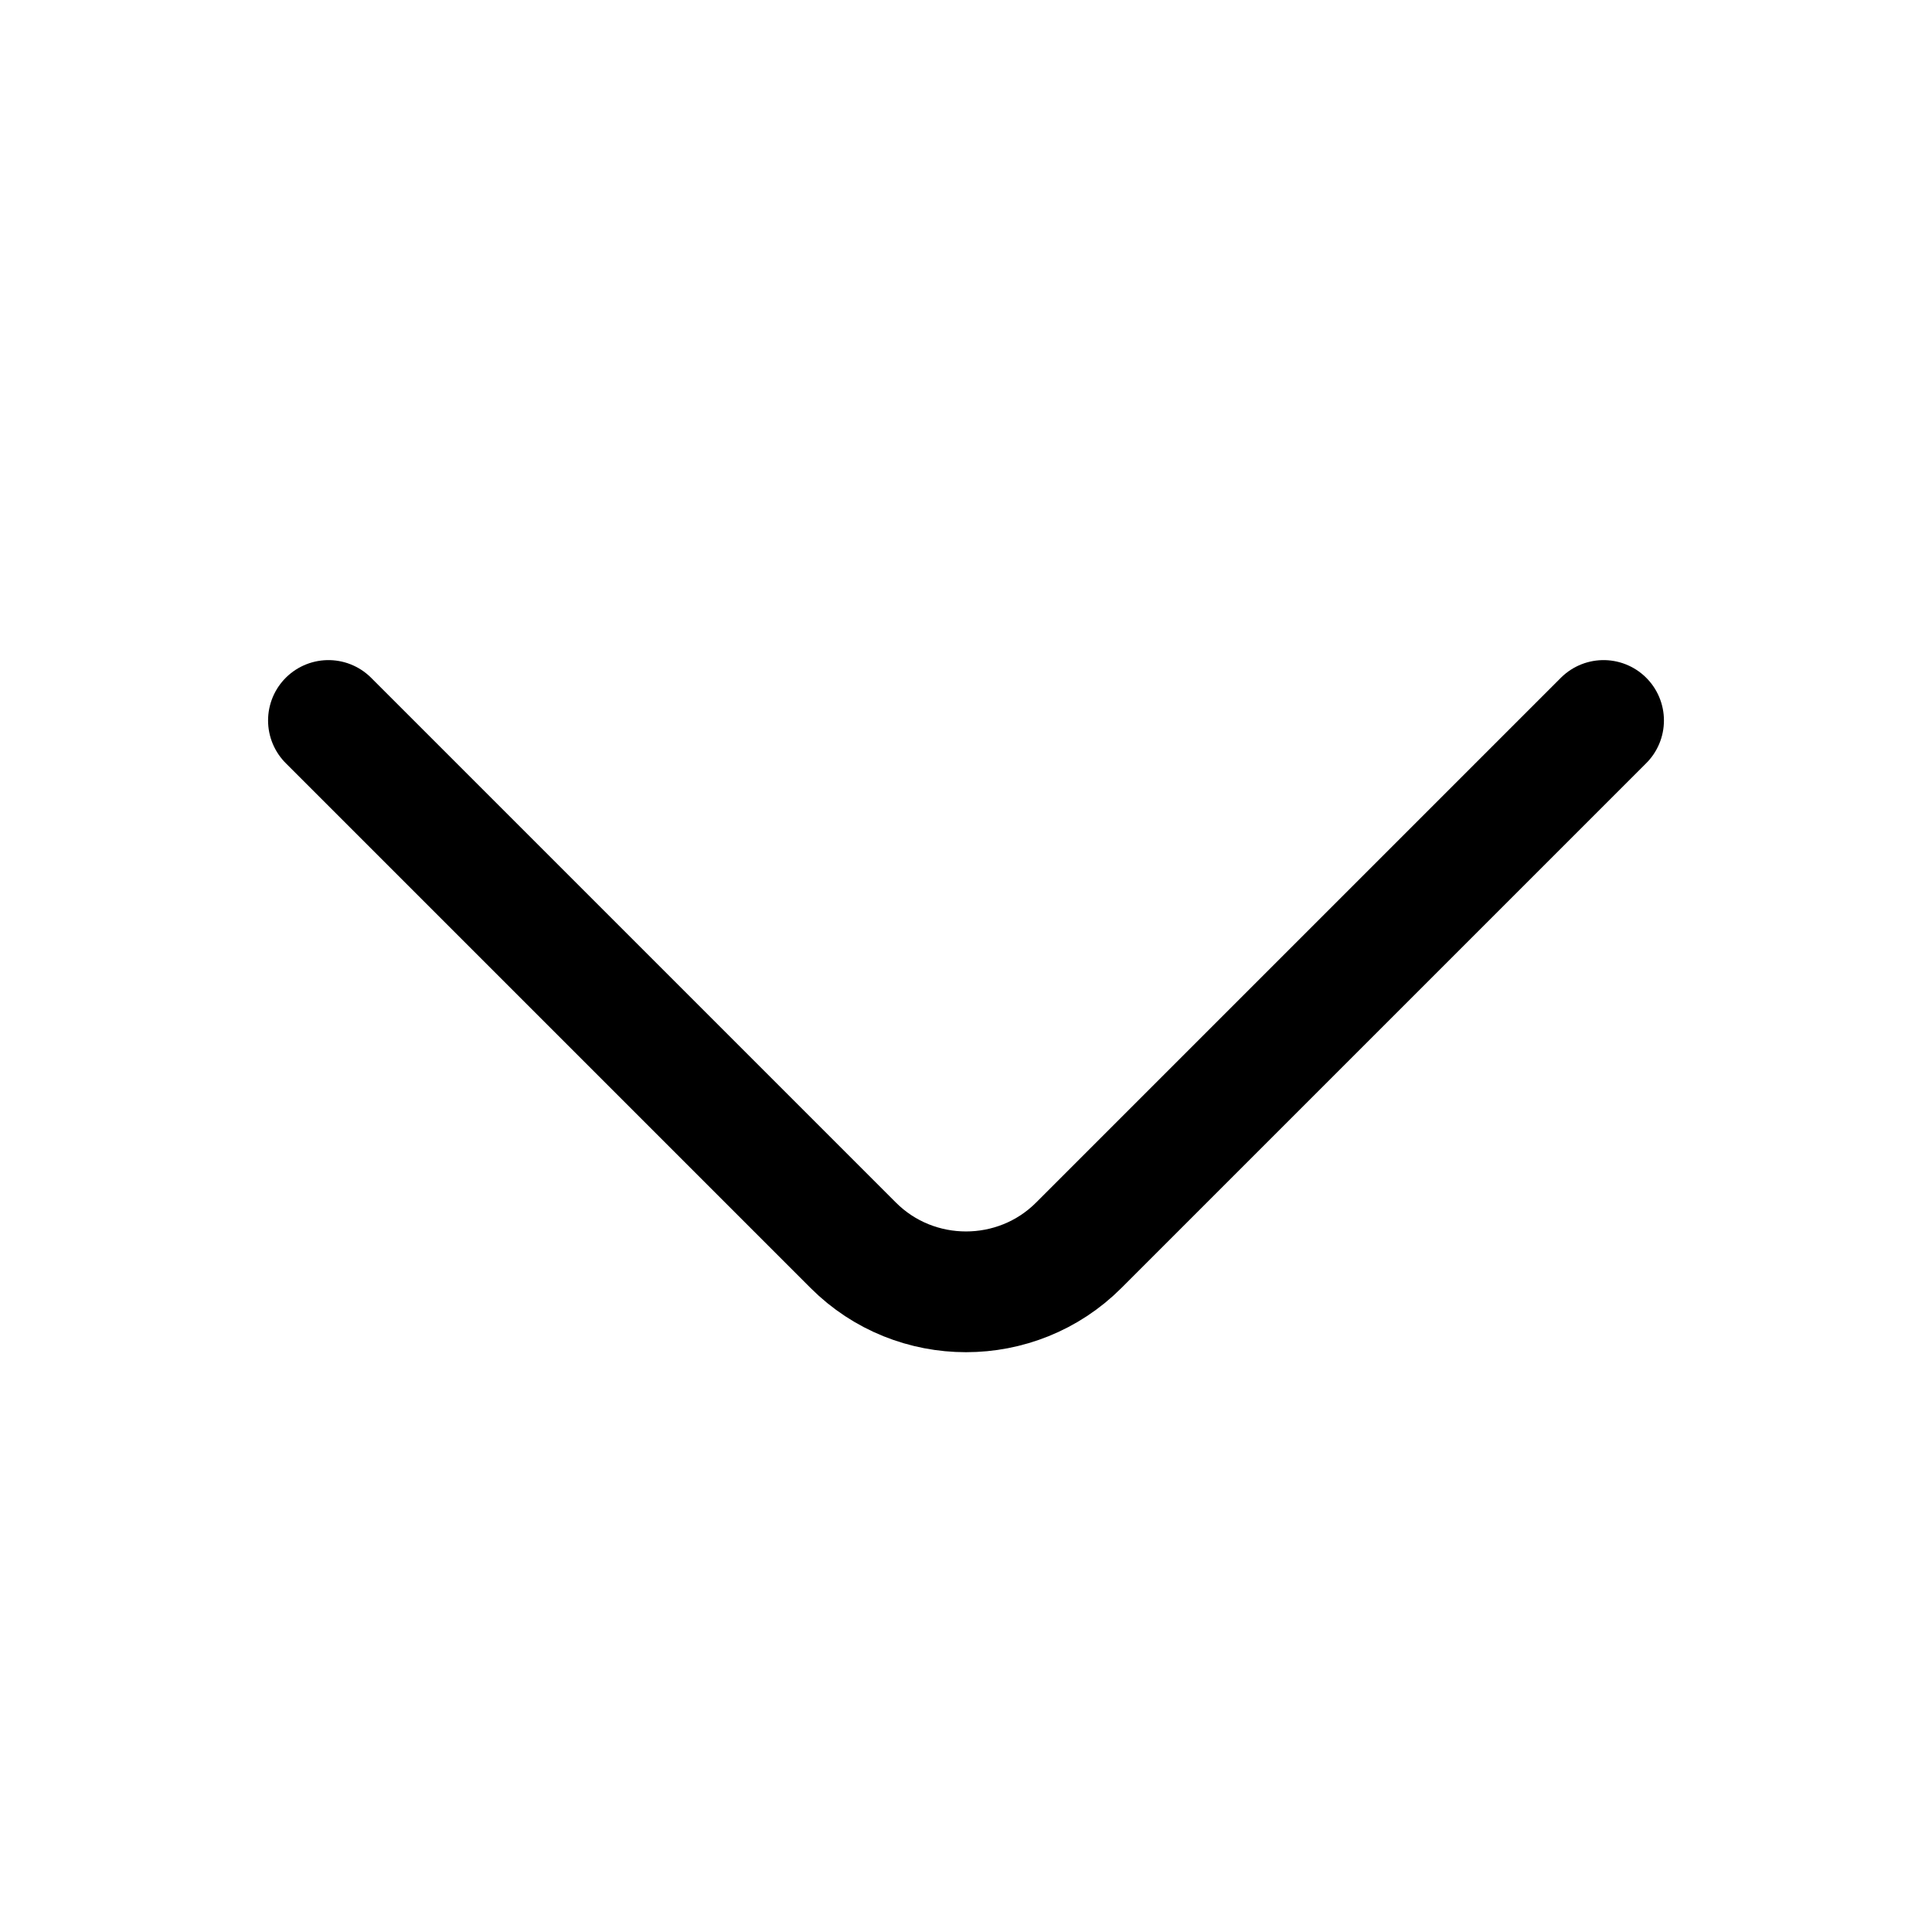
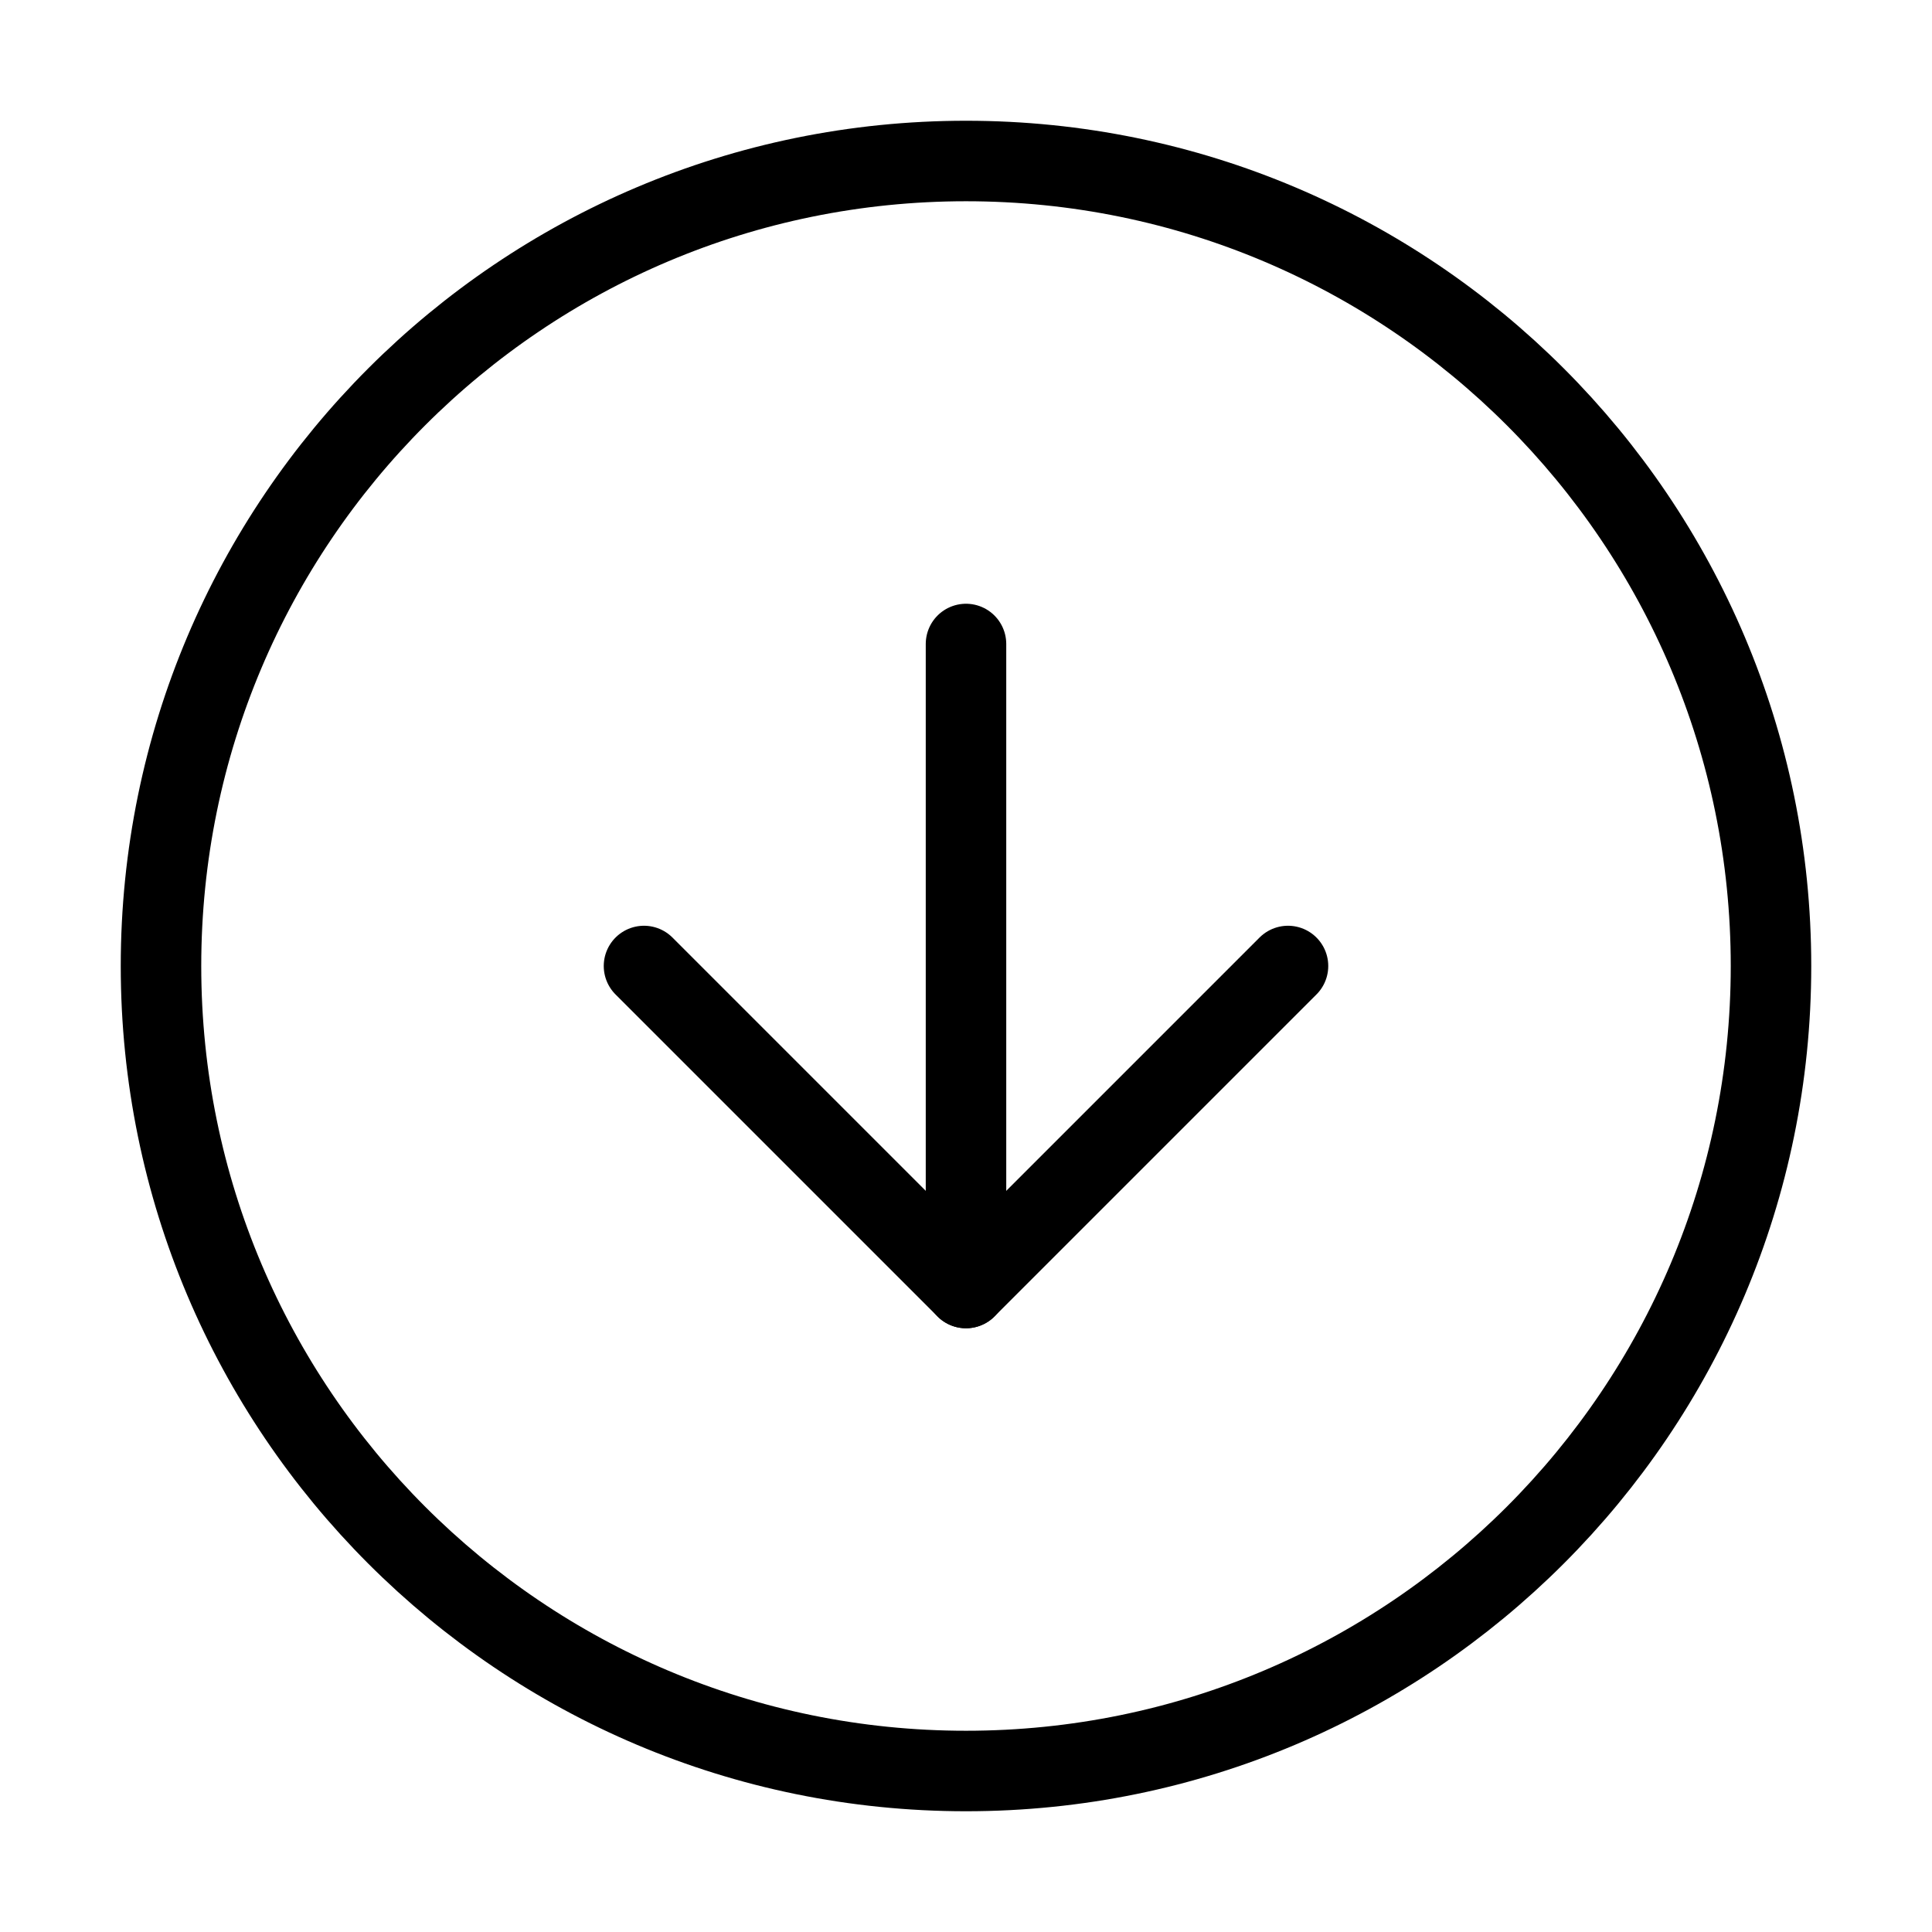
- <svg xmlns="http://www.w3.org/2000/svg" width="24" height="24" viewBox="0 0 24 24" fill="none">
-   <path d="M19.92 8.95L13.4 15.47C12.63 16.24 11.37 16.24 10.6 15.47L4.08 8.95" stroke="black" stroke-width="1.5" stroke-miterlimit="10" stroke-linecap="round" stroke-linejoin="round" />
+ <svg xmlns="http://www.w3.org/2000/svg" width="48" height="48" viewBox="0 0 48 48" fill="none">
+   <g id="arrow-down-circle">
+     <path id="Vector" d="M24 44C35.046 44 44 35.046 44 24C44 12.954 35.046 4 24 4C12.954 4 4 12.954 4 24C4 35.046 12.954 44 24 44Z" stroke="black" stroke-width="2" stroke-linecap="round" stroke-linejoin="round" />
+     <path id="Vector_2" d="M16 24L24 32L32 24" stroke="black" stroke-width="2" stroke-linecap="round" stroke-linejoin="round" />
+     <path id="Vector_3" d="M24 16V32" stroke="black" stroke-width="2" stroke-linecap="round" stroke-linejoin="round" />
+   </g>
</svg>
